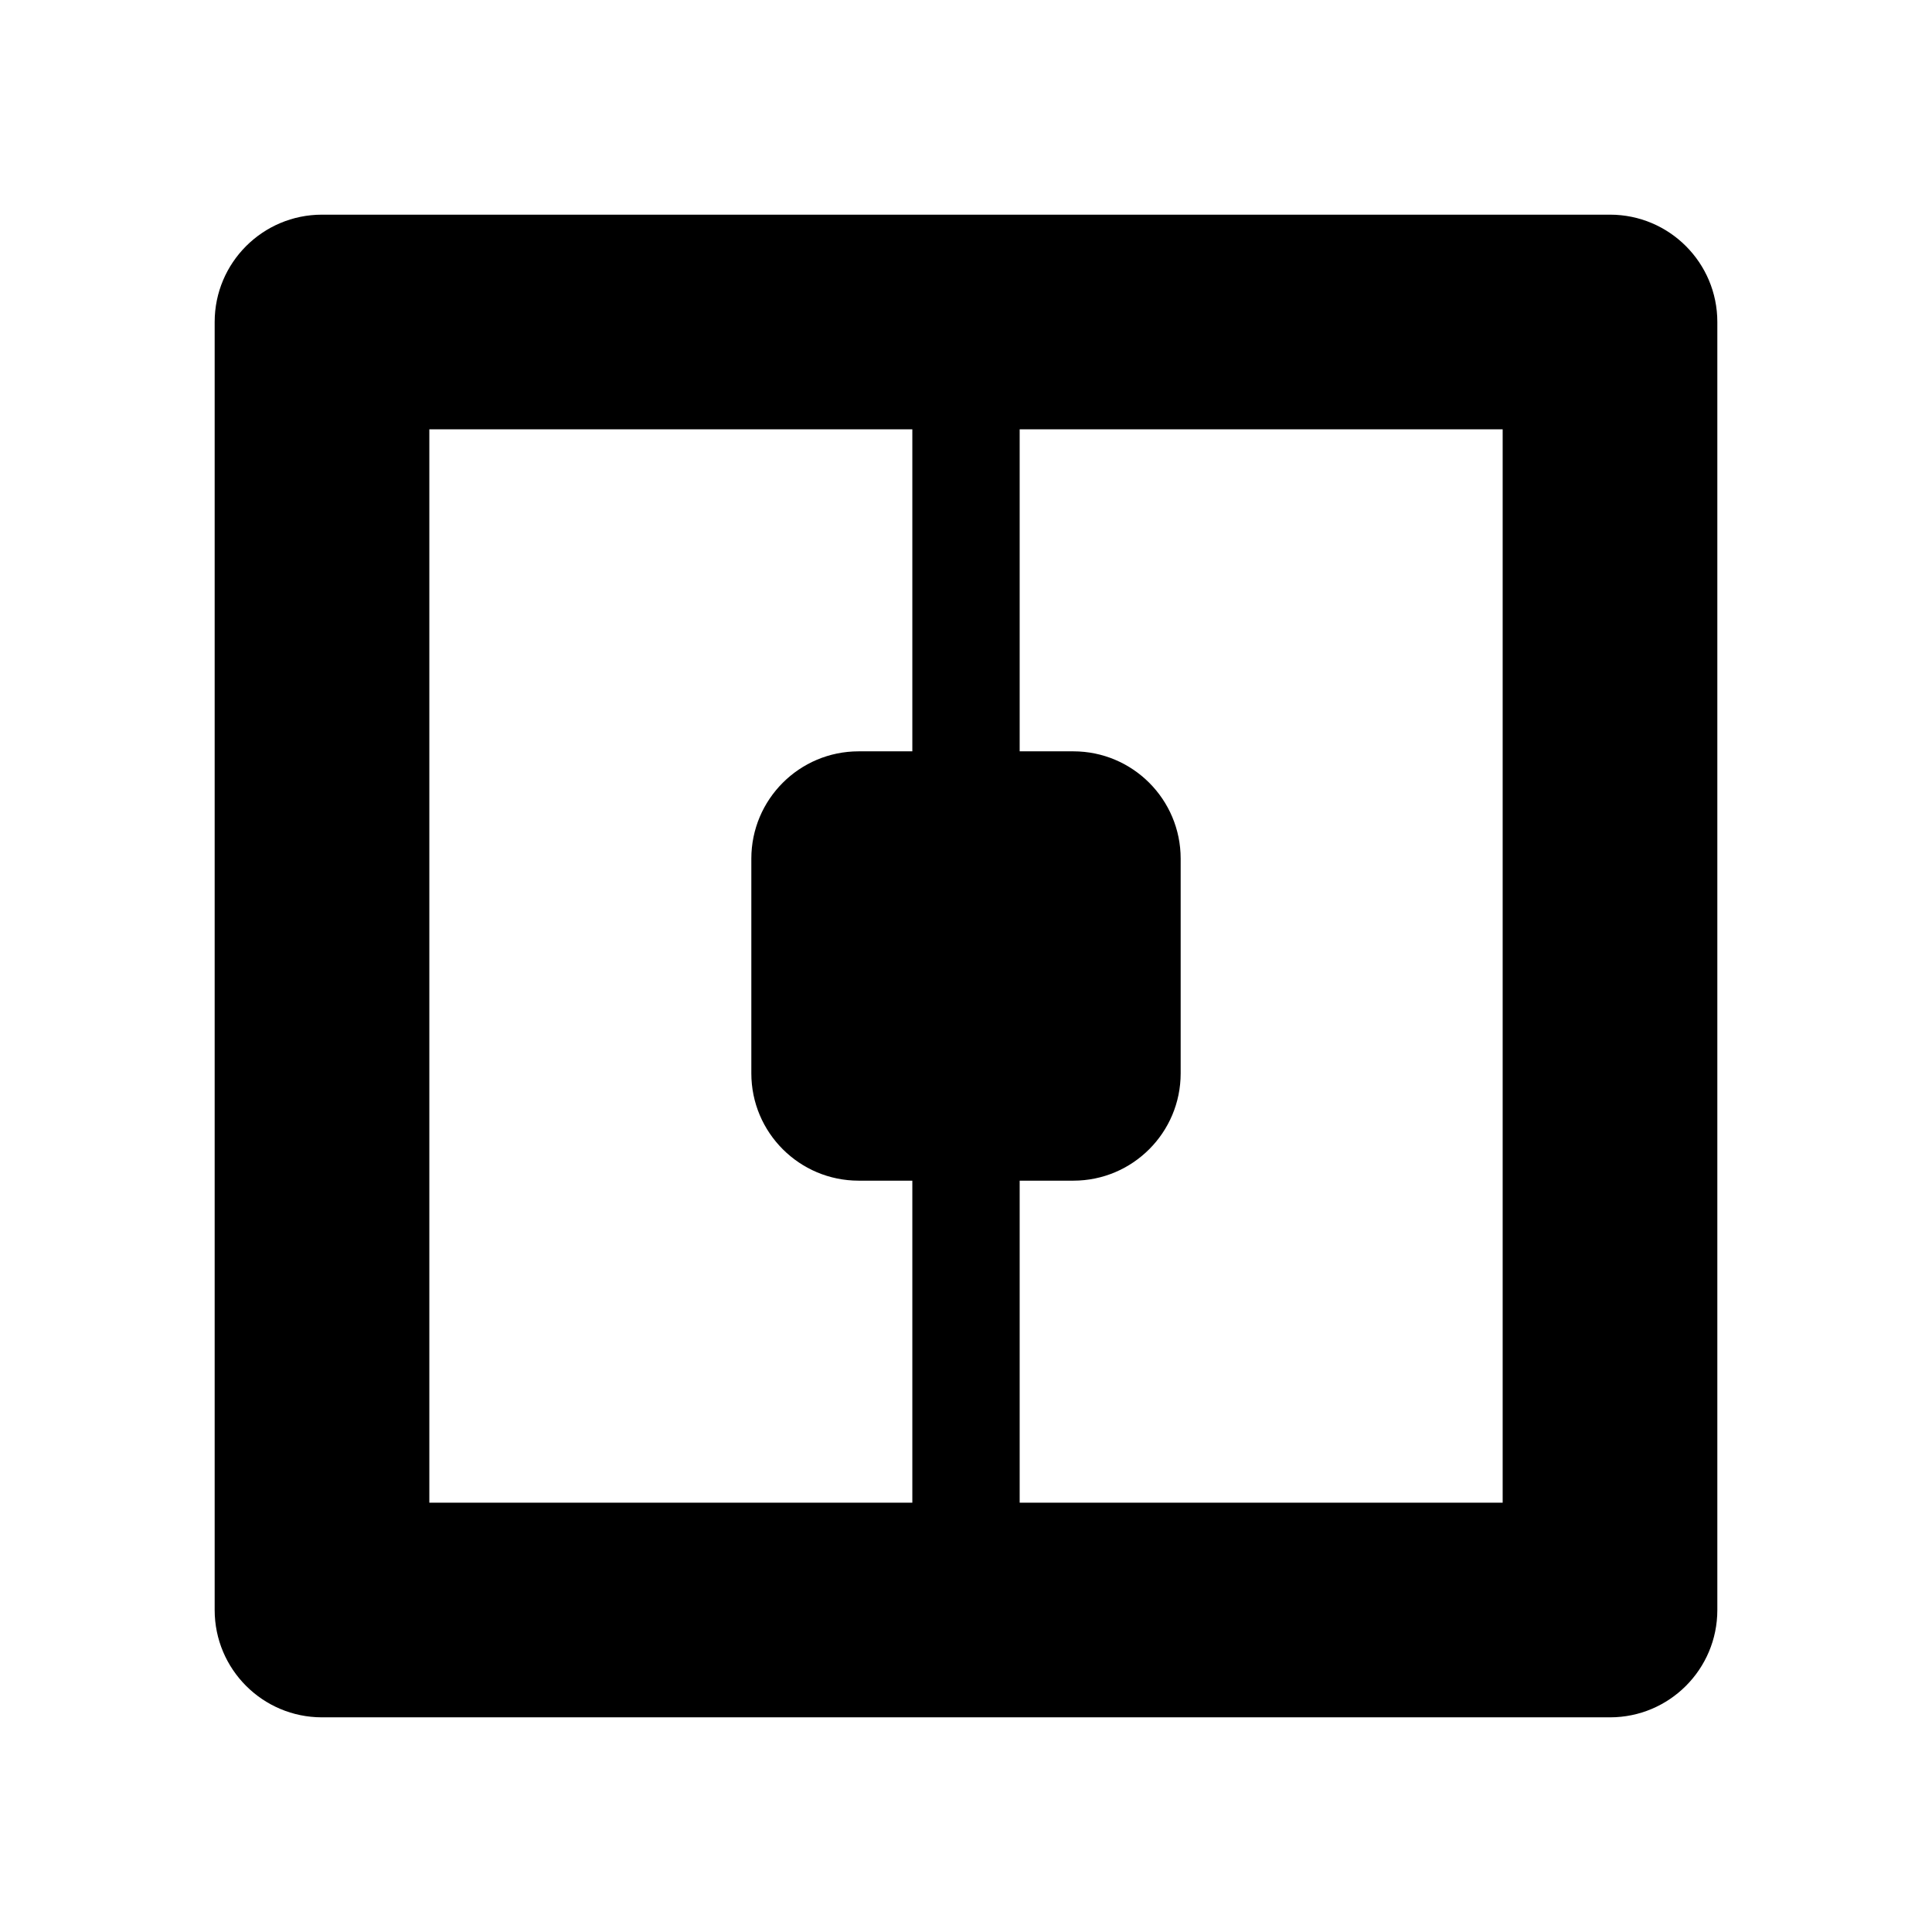
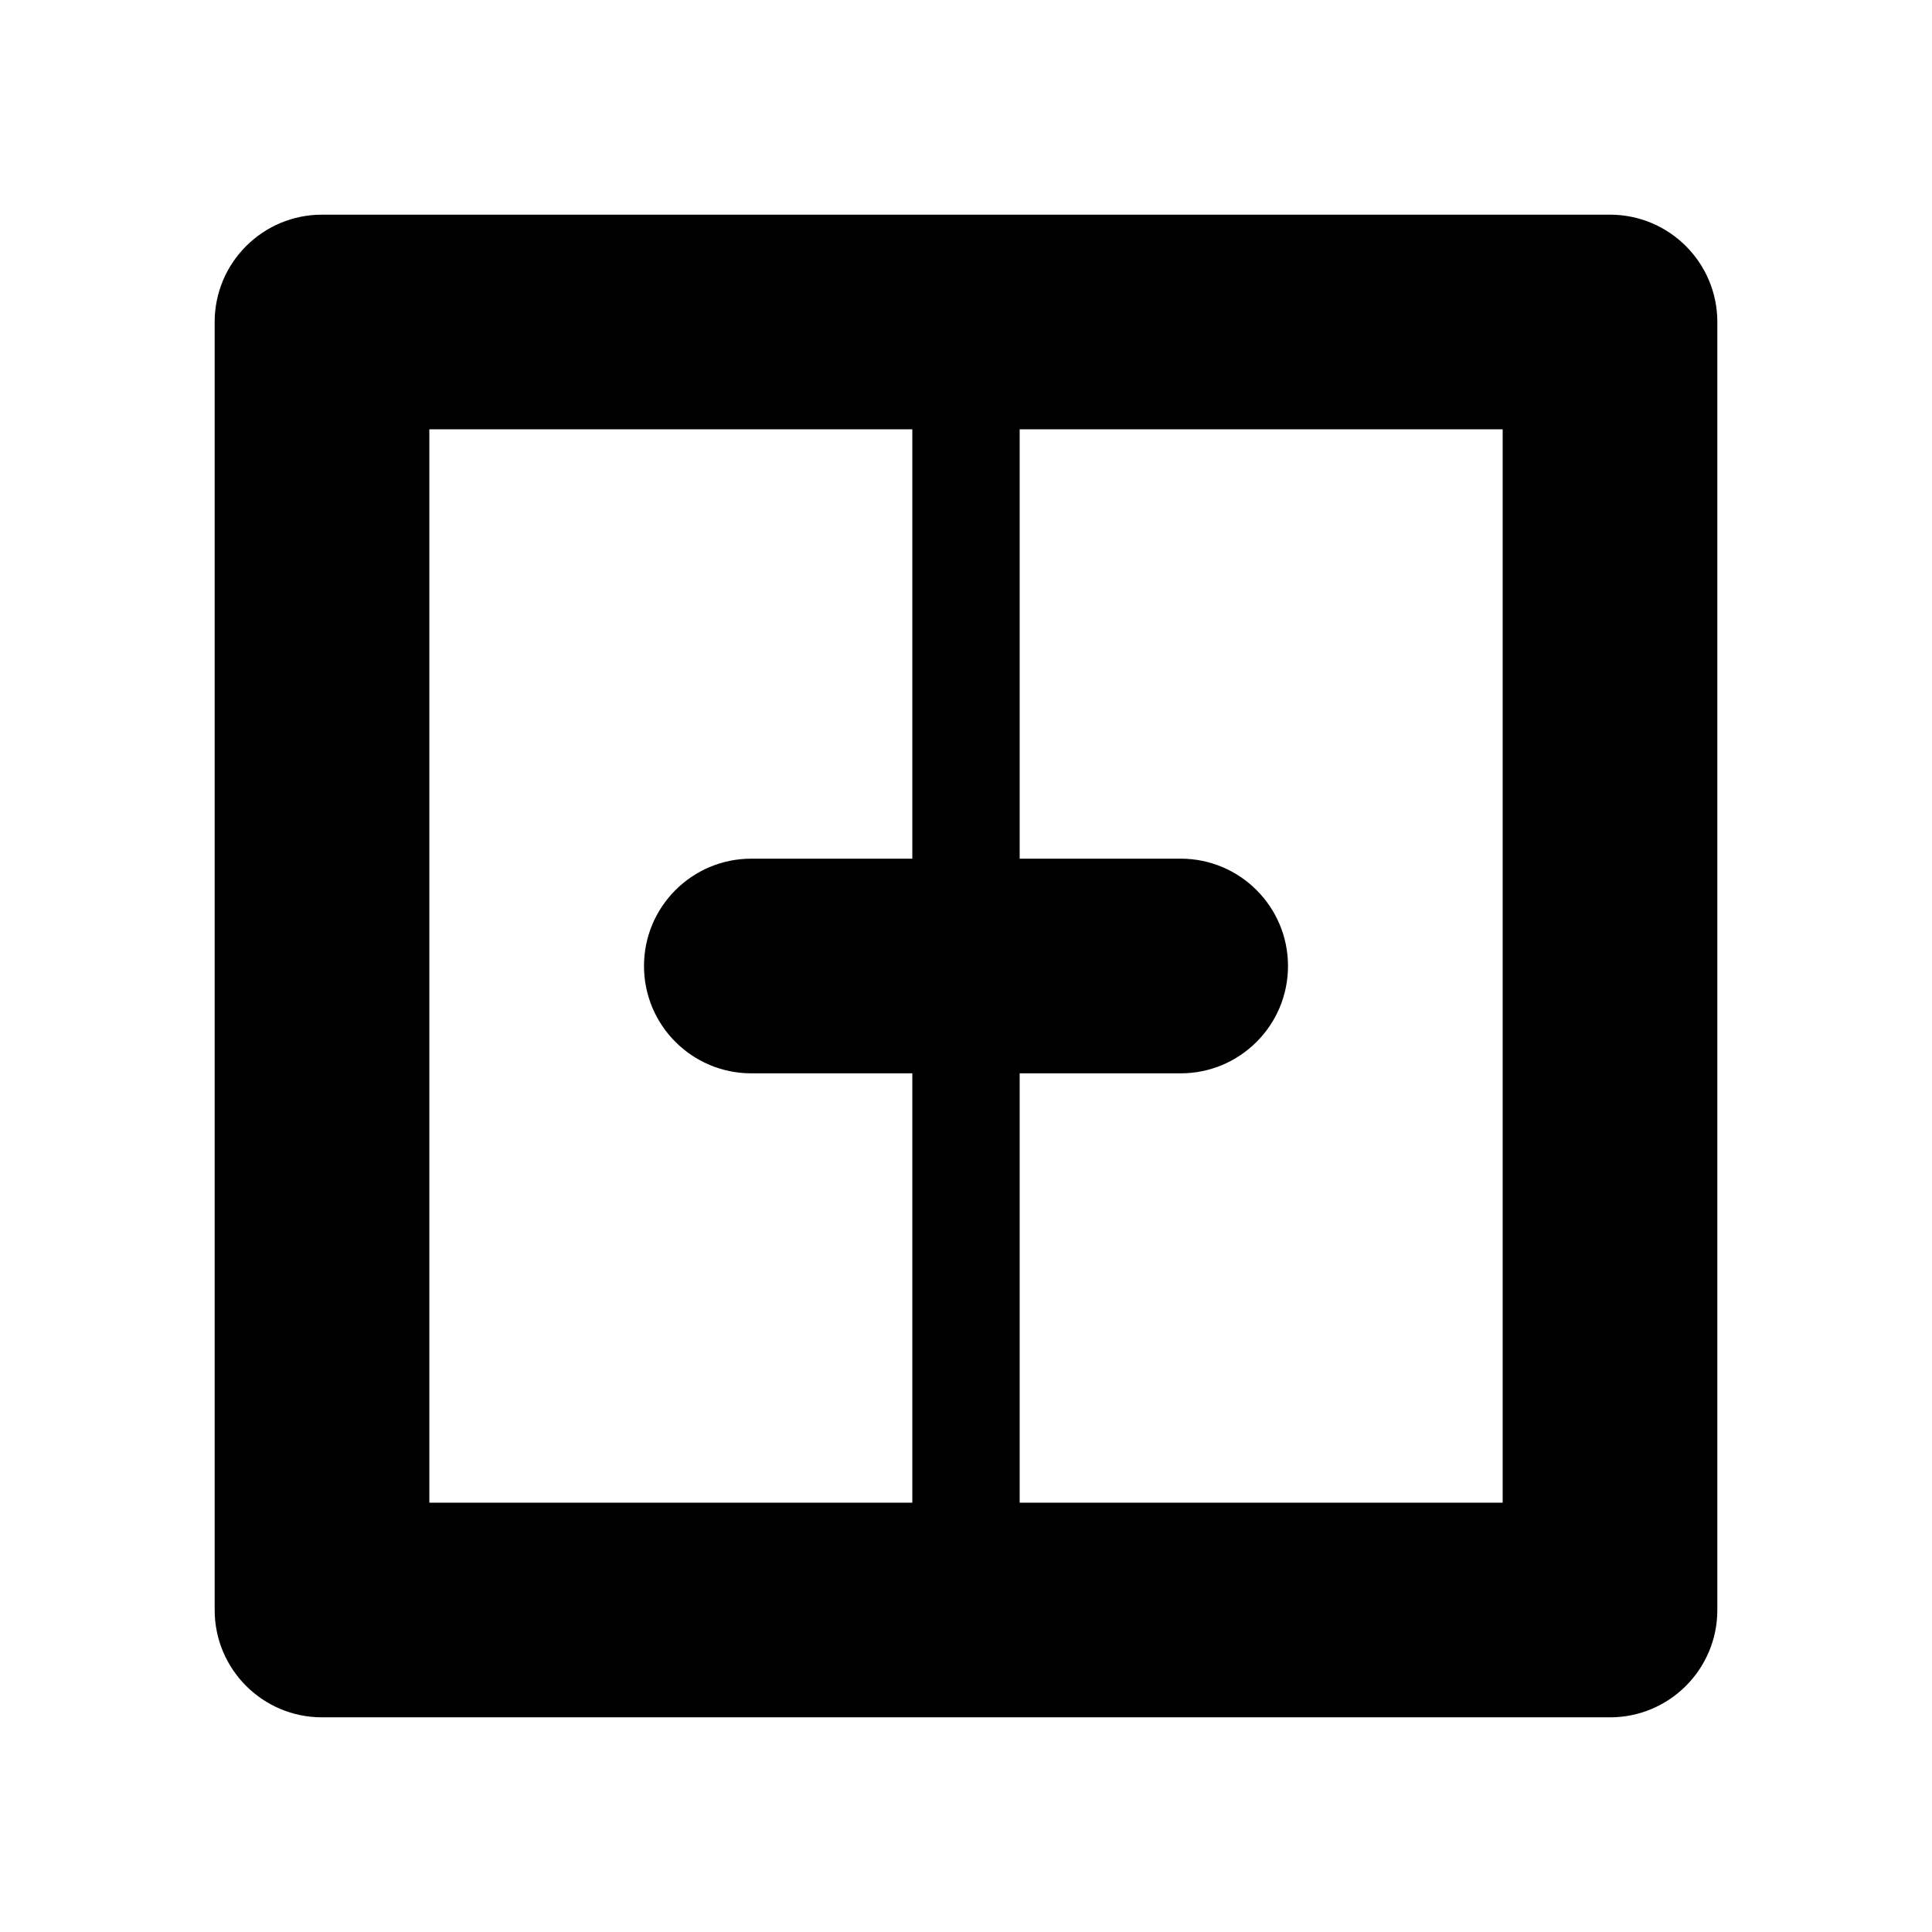
<svg xmlns="http://www.w3.org/2000/svg" viewBox="0 0 18 18">
-   <path fill-rule="evenodd" clip-rule="evenodd" d="M15 2a1 1 0 0 1 1 1v12a1 1 0 0 1-1 1H3a1 1 0 0 1-1-1V3a1 1 0 0 1 1-1h12ZM9.5 7h.5a1 1 0 0 1 1 1v2a1 1 0 0 1-1 1h-.5v3H14V4H9.5v3ZM4 14h4.5v-3H8a1 1 0 0 1-1-1V8a1 1 0 0 1 1-1h.5V4H4v10Z" />
+   <path fill-rule="evenodd" clip-rule="evenodd" d="M15 2a1 1 0 0 1 1 1v12a1 1 0 0 1-1 1H3a1 1 0 0 1-1-1V3a1 1 0 0 1 1-1h12ZM9.5 8H11a1 1 0 1 1 0 2H9.5v4H14V4H9.5v4ZM4 14h4.5v-4H7a1 1 0 0 1 0-2h1.5V4H4v10Z" />
</svg>
